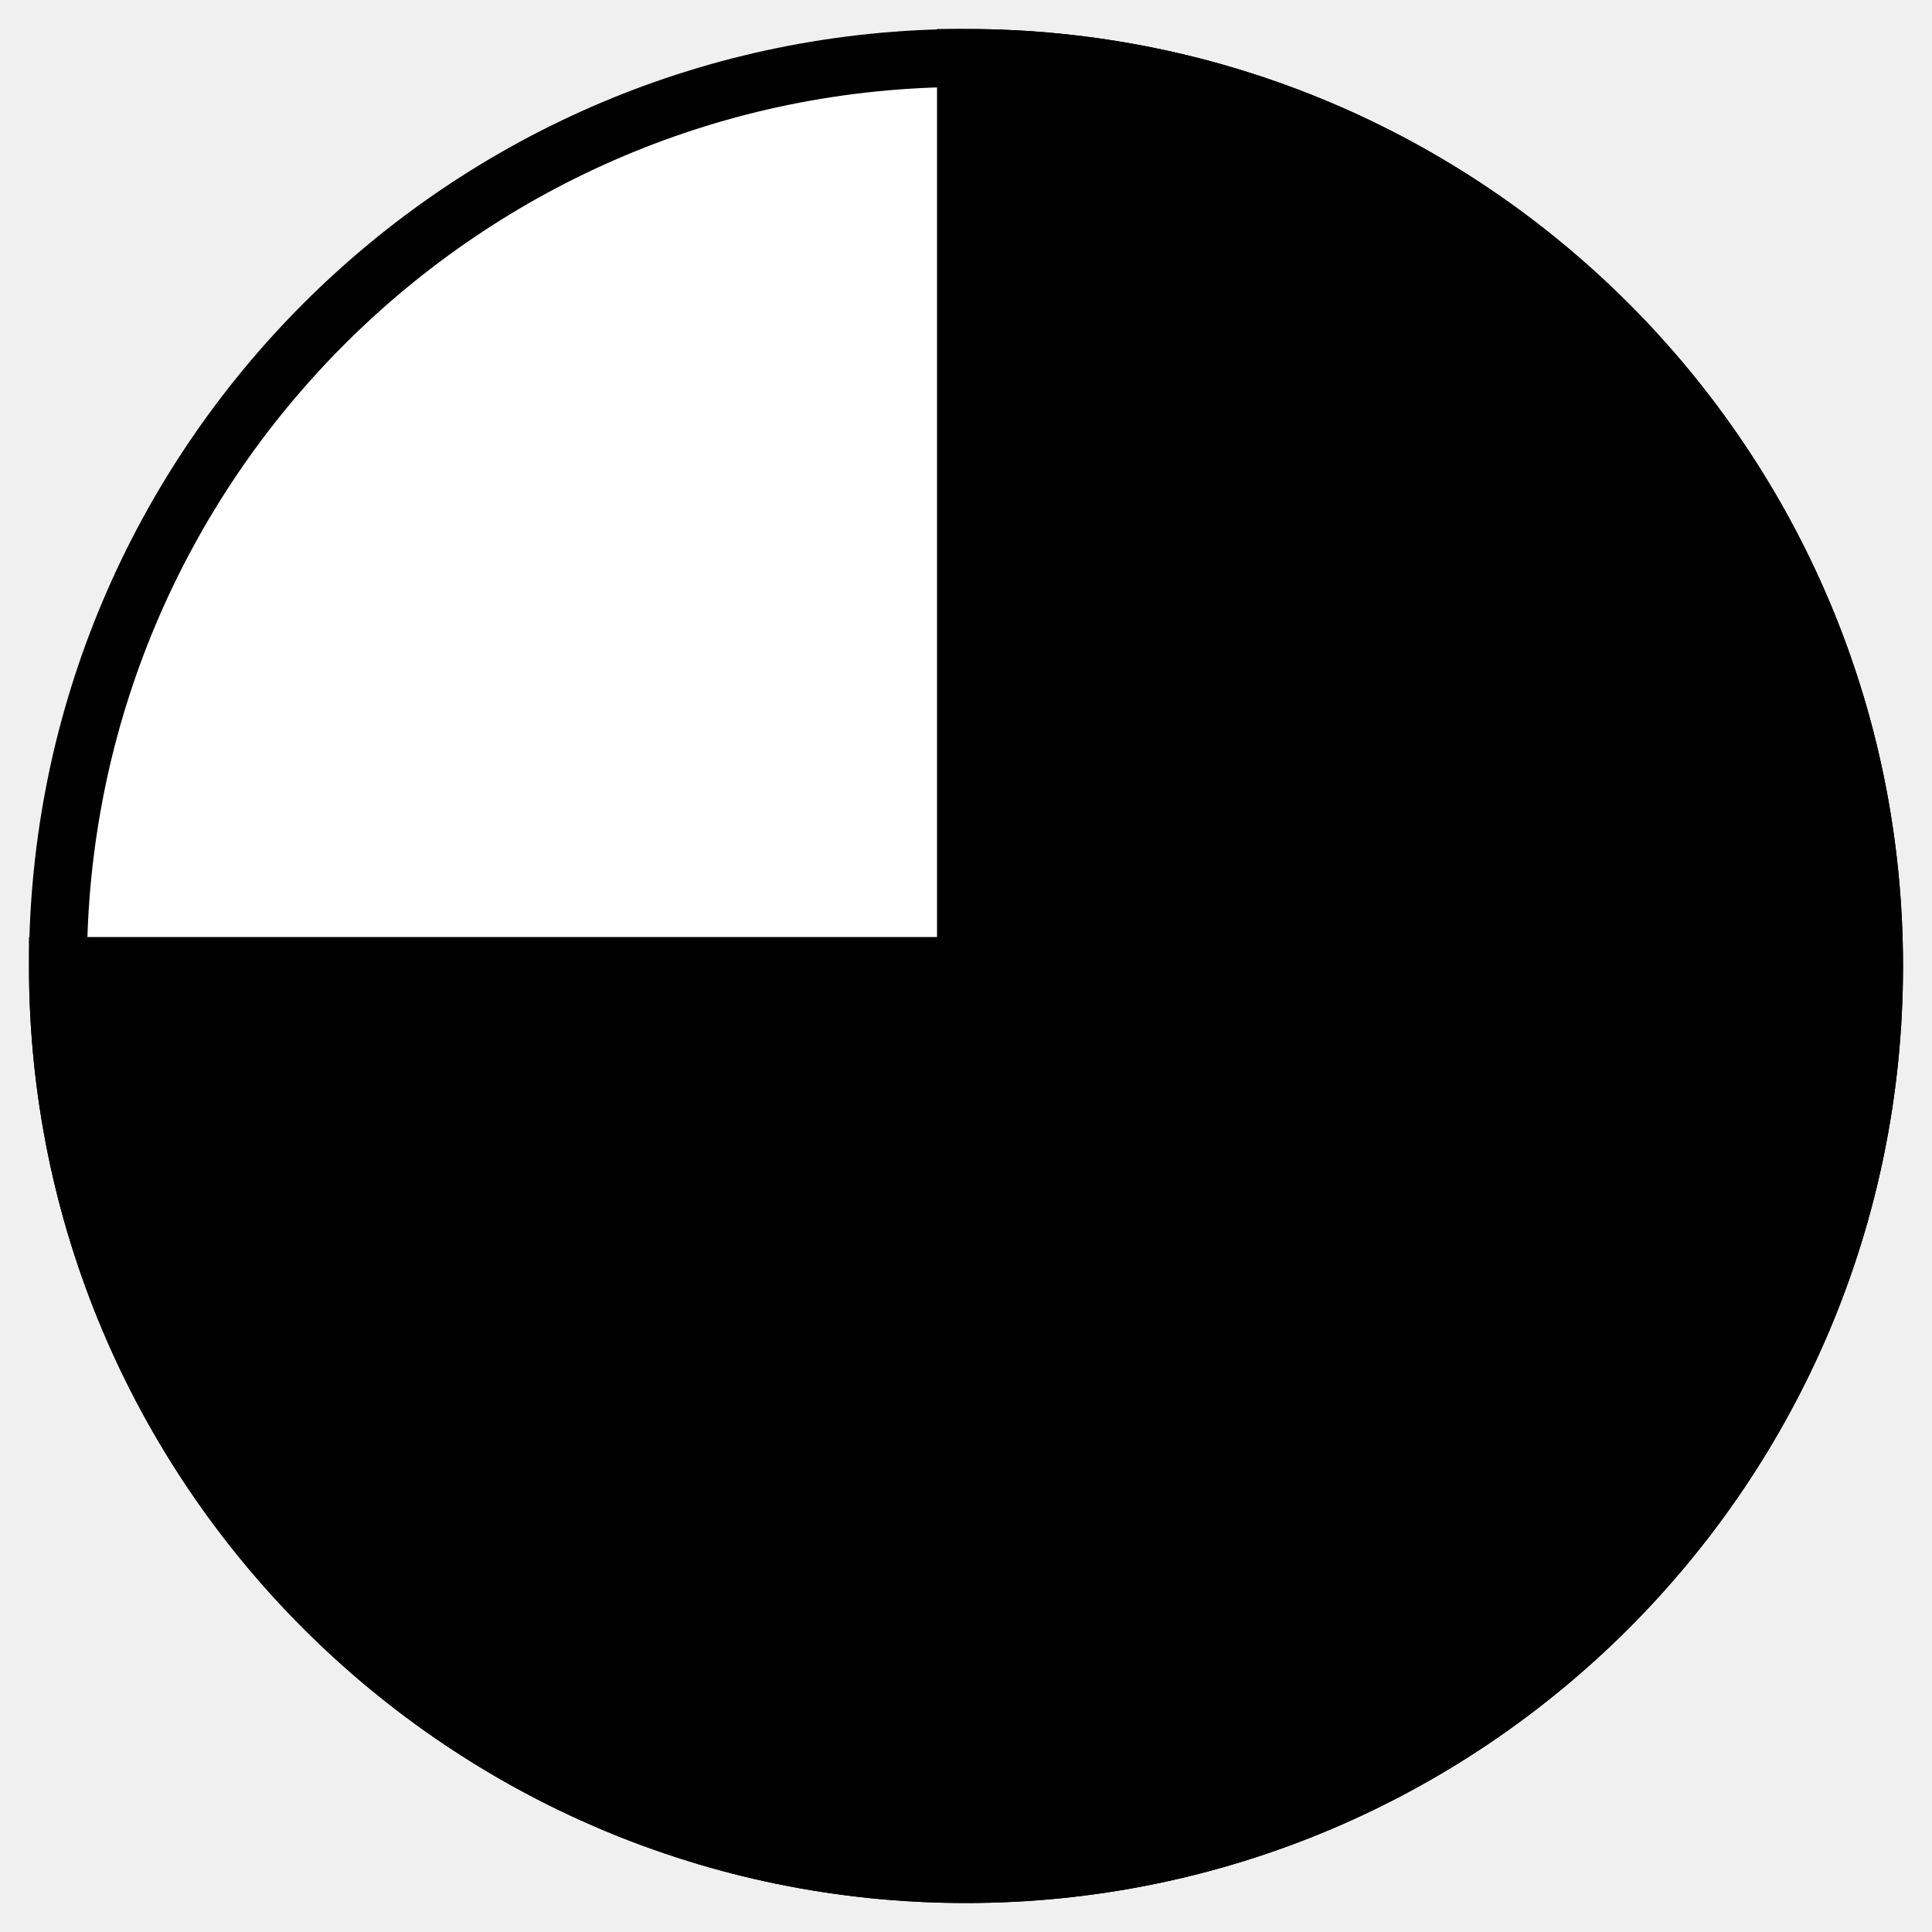
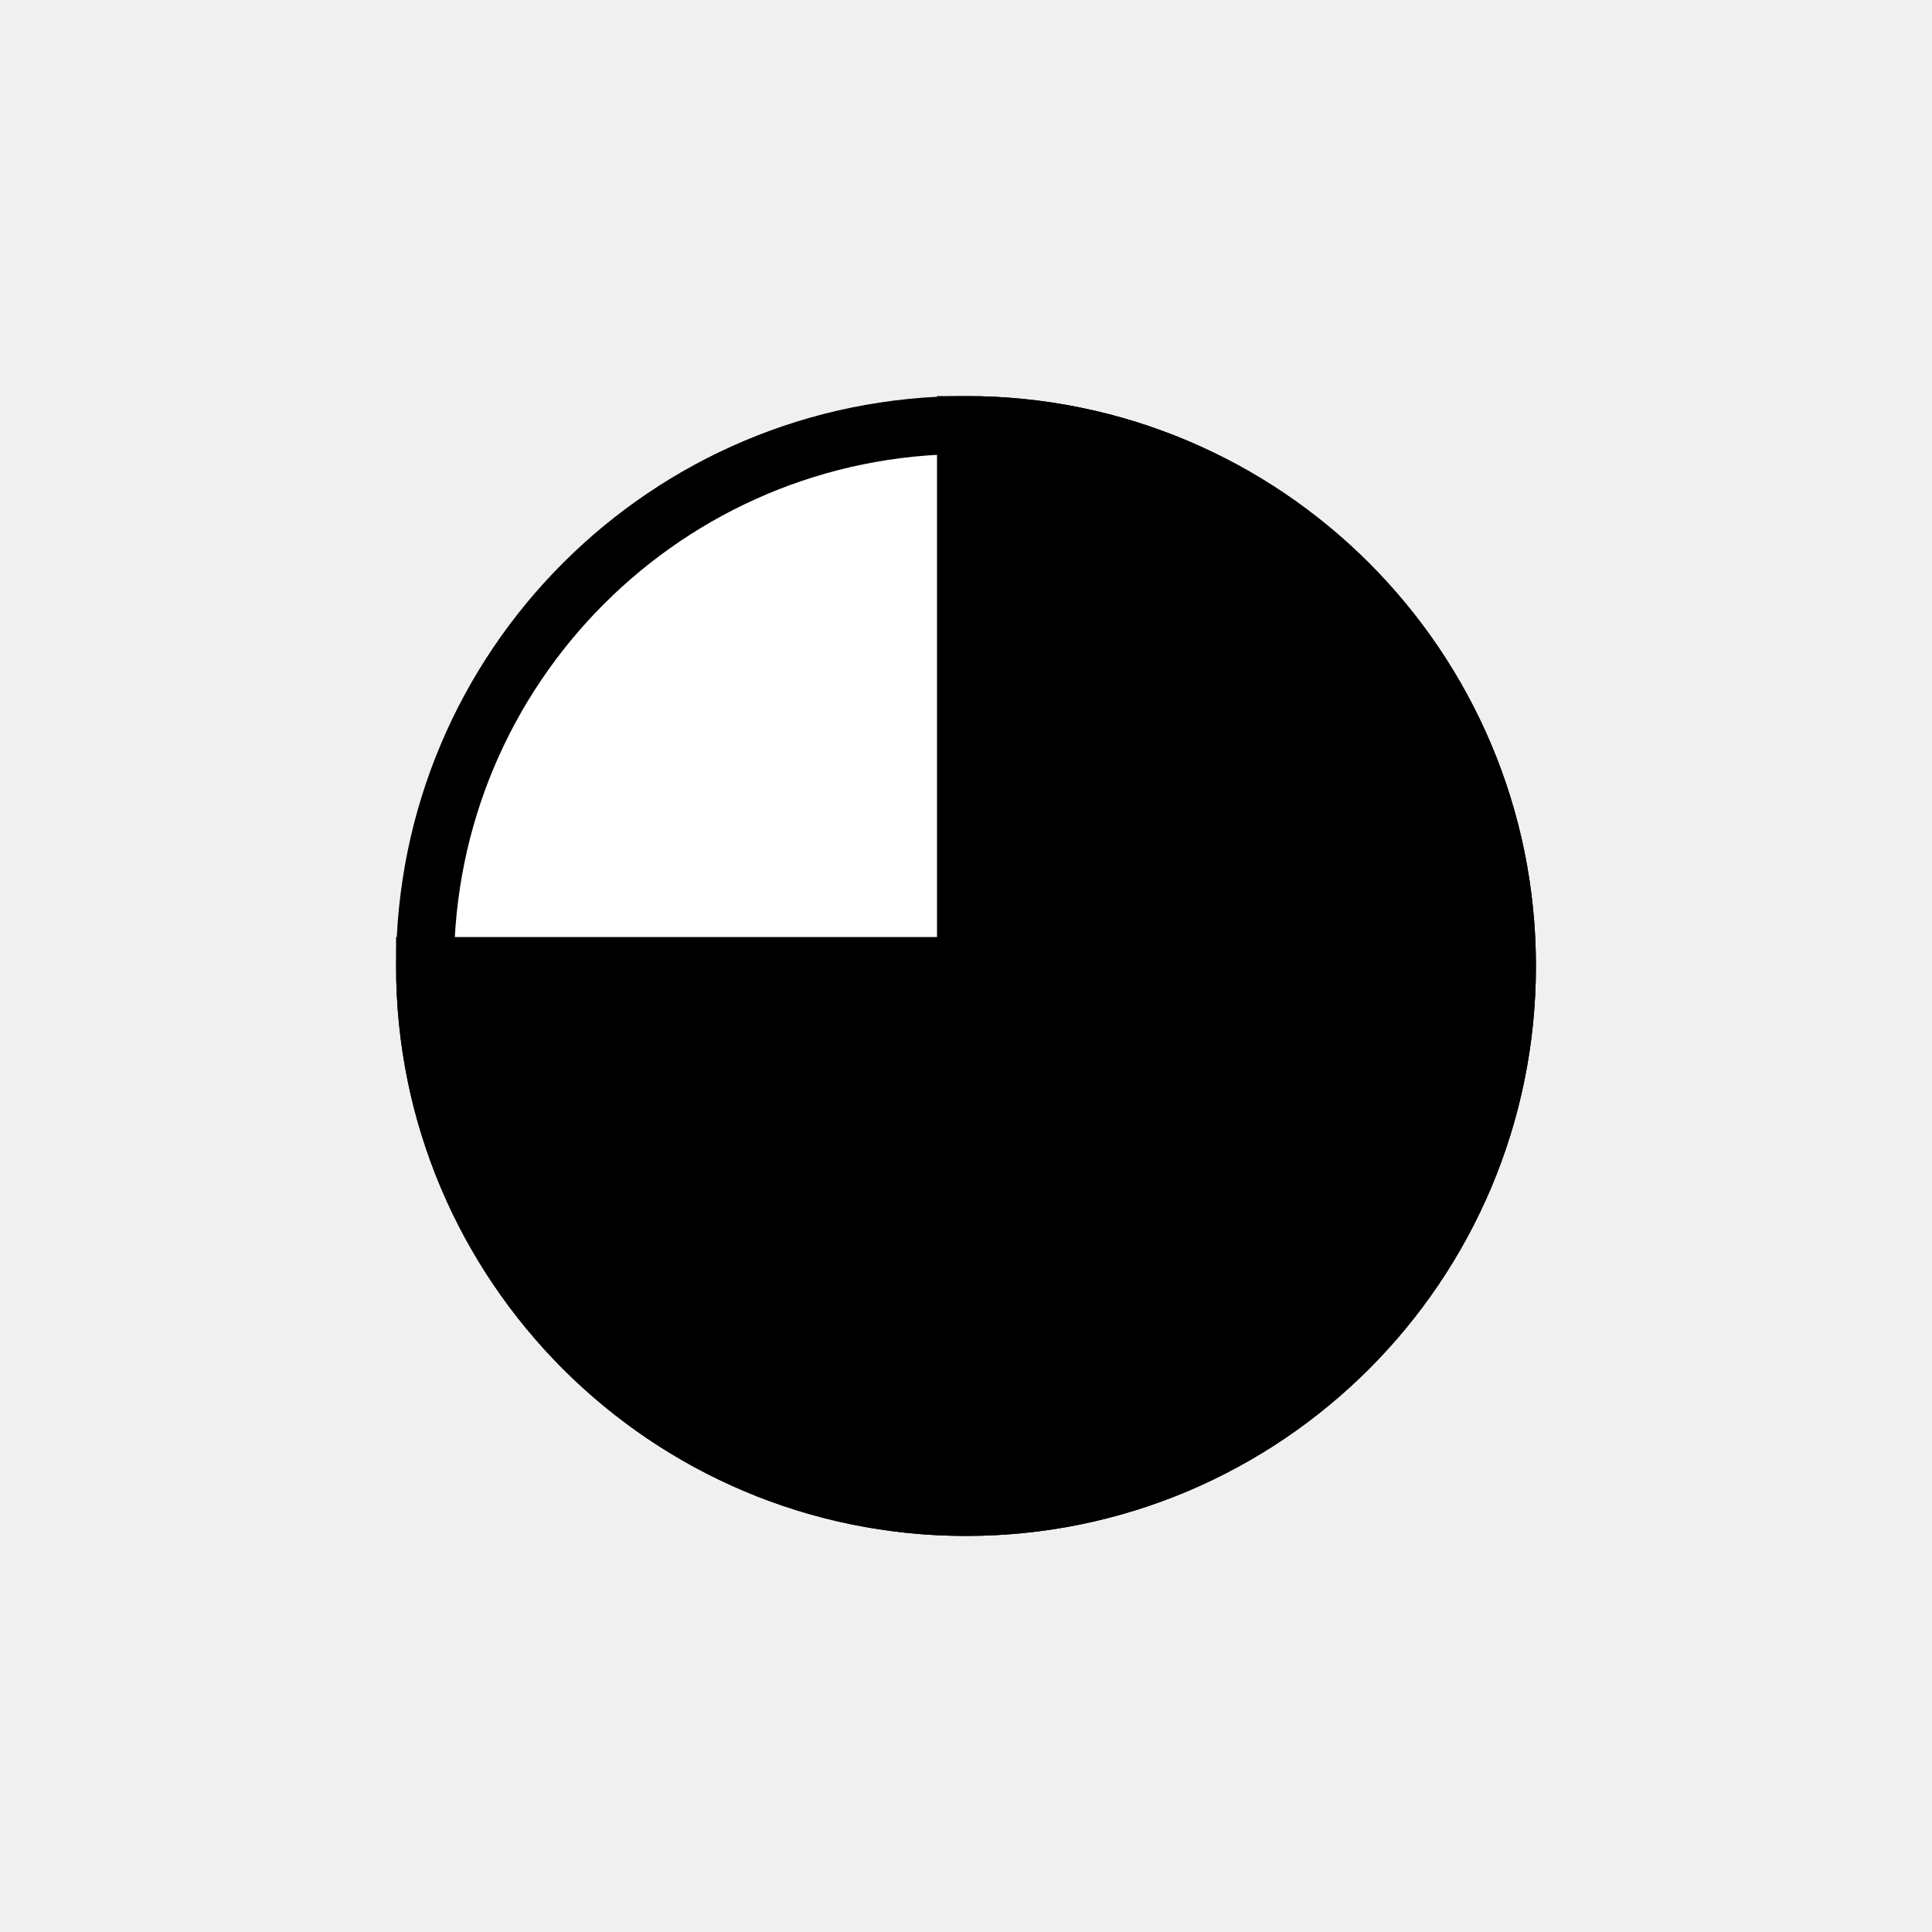
<svg xmlns="http://www.w3.org/2000/svg" version="1.1" id="Layer_1" viewBox="0 0 100 100" width="100" height="100" style="background-color: white" stroke="black" fill="white" stroke-width="3" stroke-linecap="round">
-   <circle cx="50" cy="50" r="47" />
-   <path d="M50 50 v -47 A 47 47 0 1 1 3 50 z" fill="black" />
+   <circle cx="50" cy="50" r="28" />
+   <path d="M50 50 v -28 A 28 28 0 1 1 22 50 z" fill="black" />
</svg>
